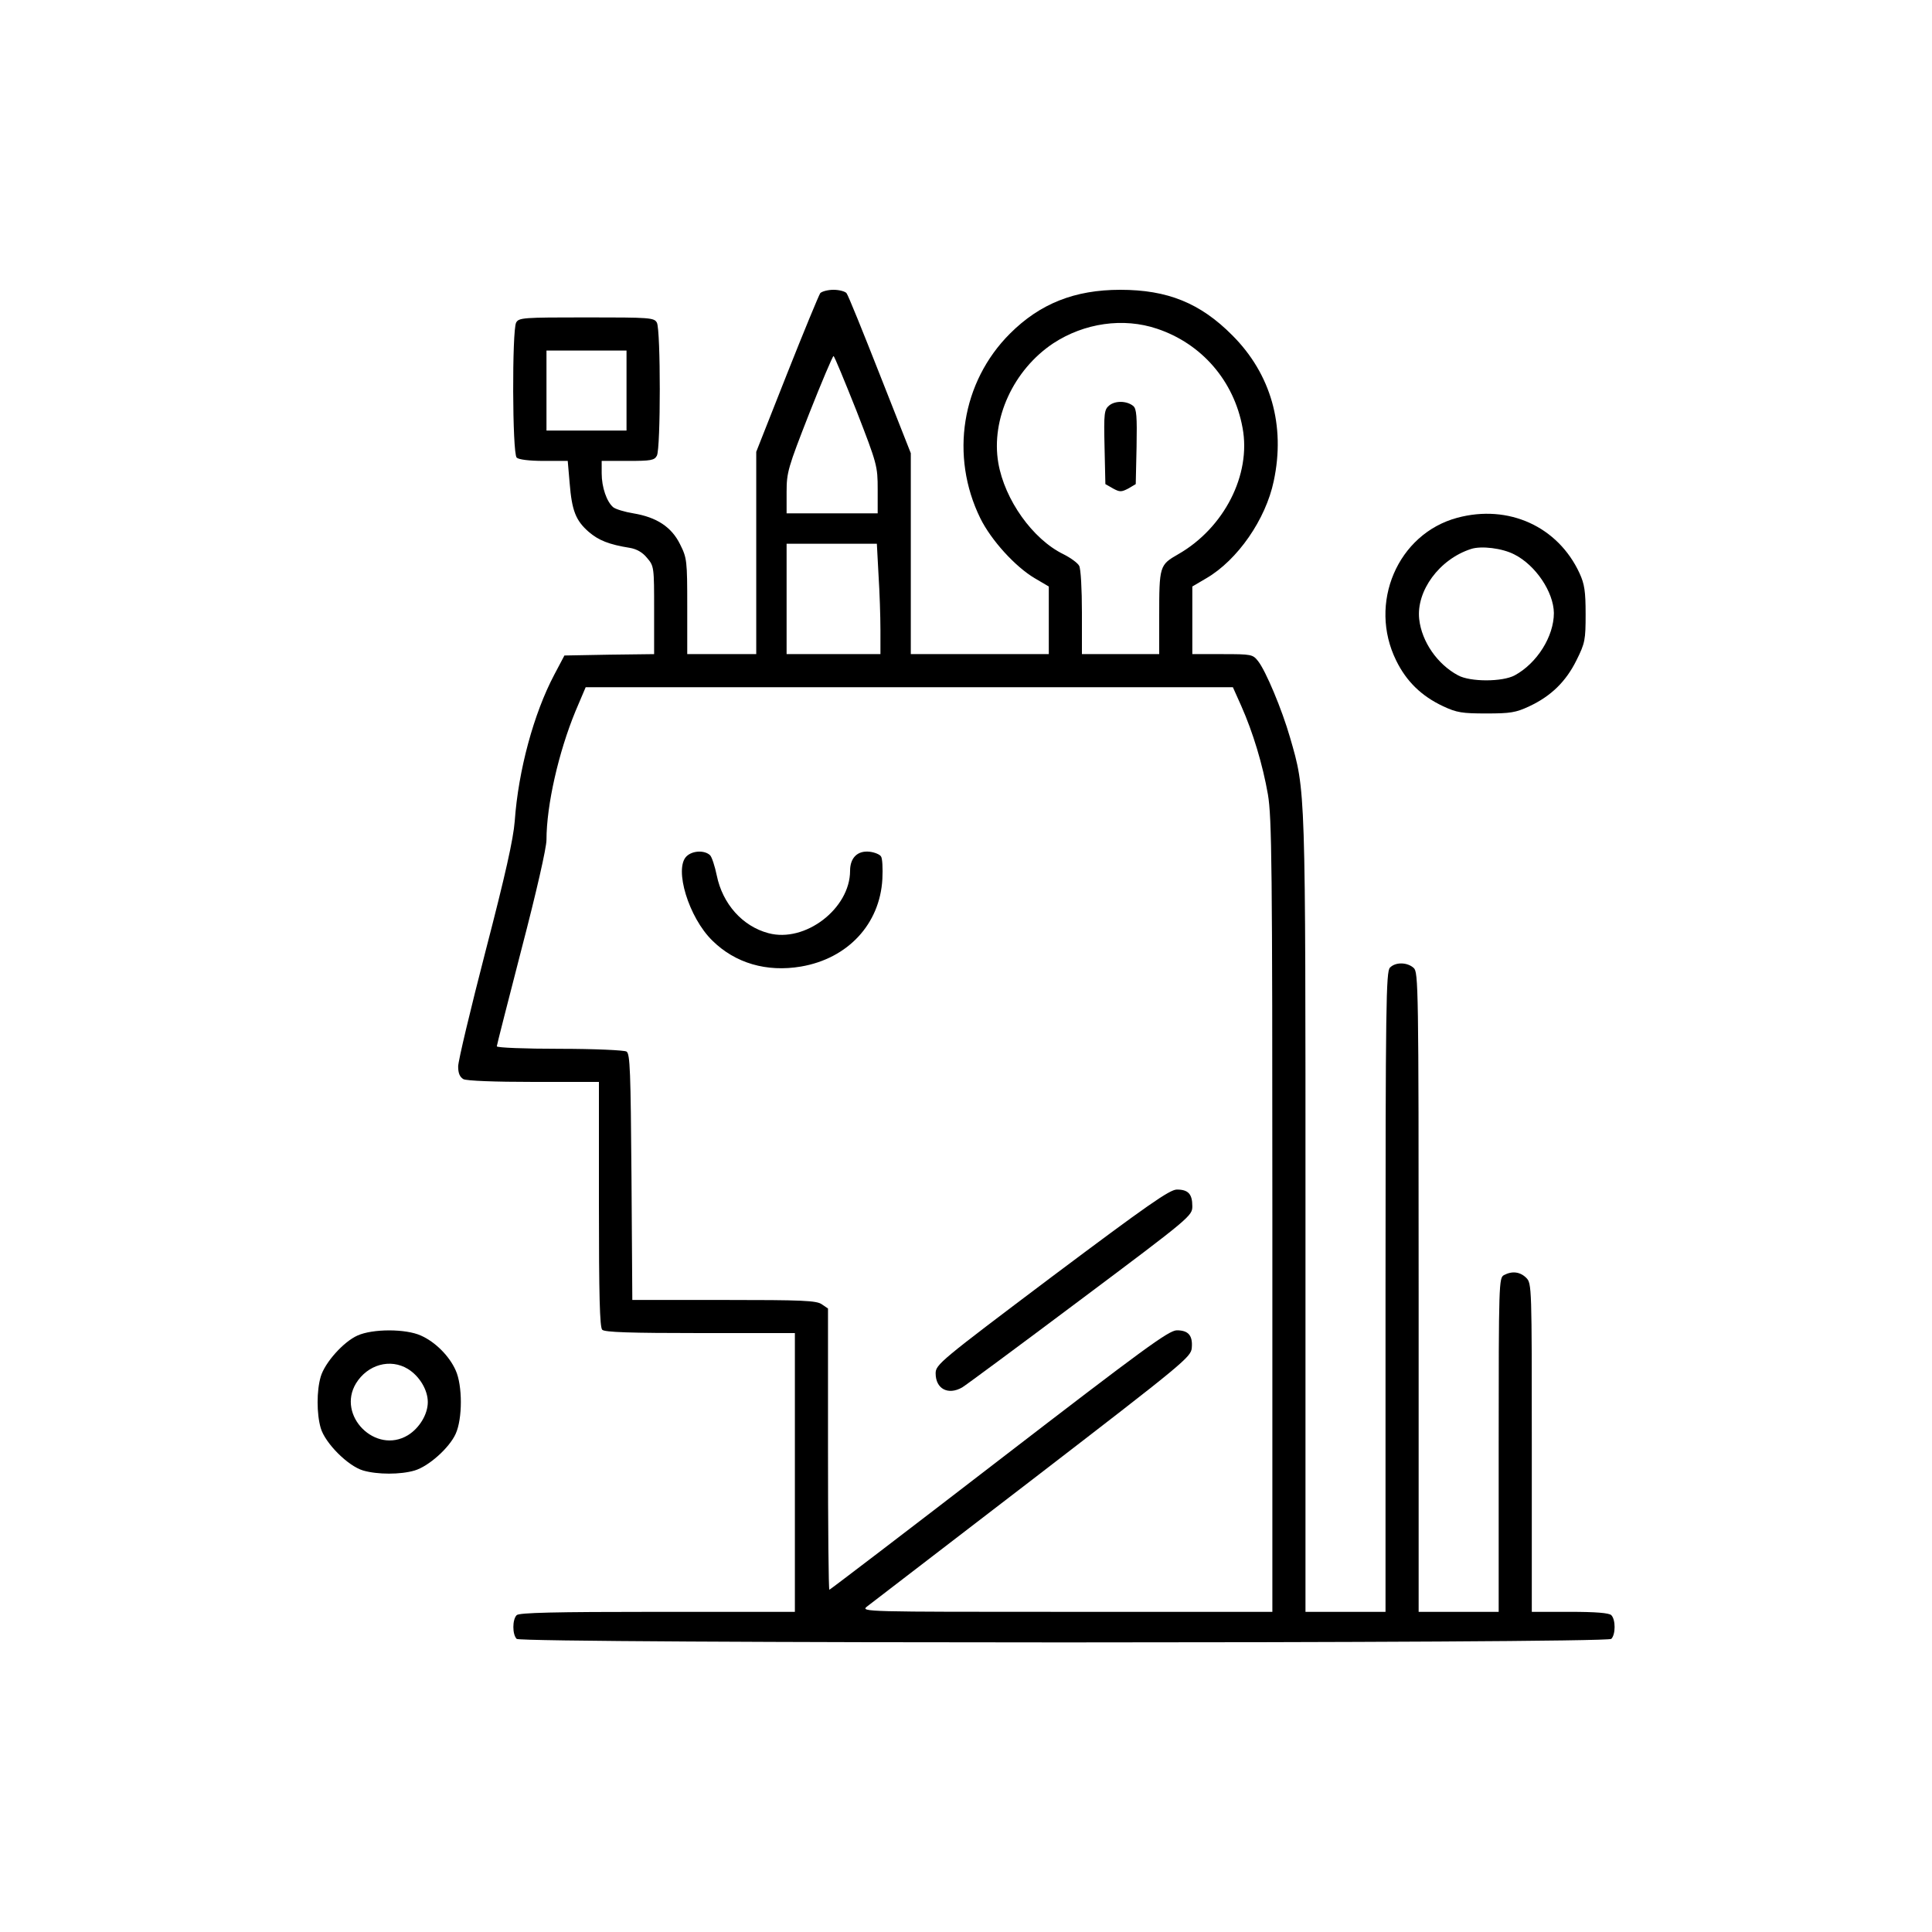
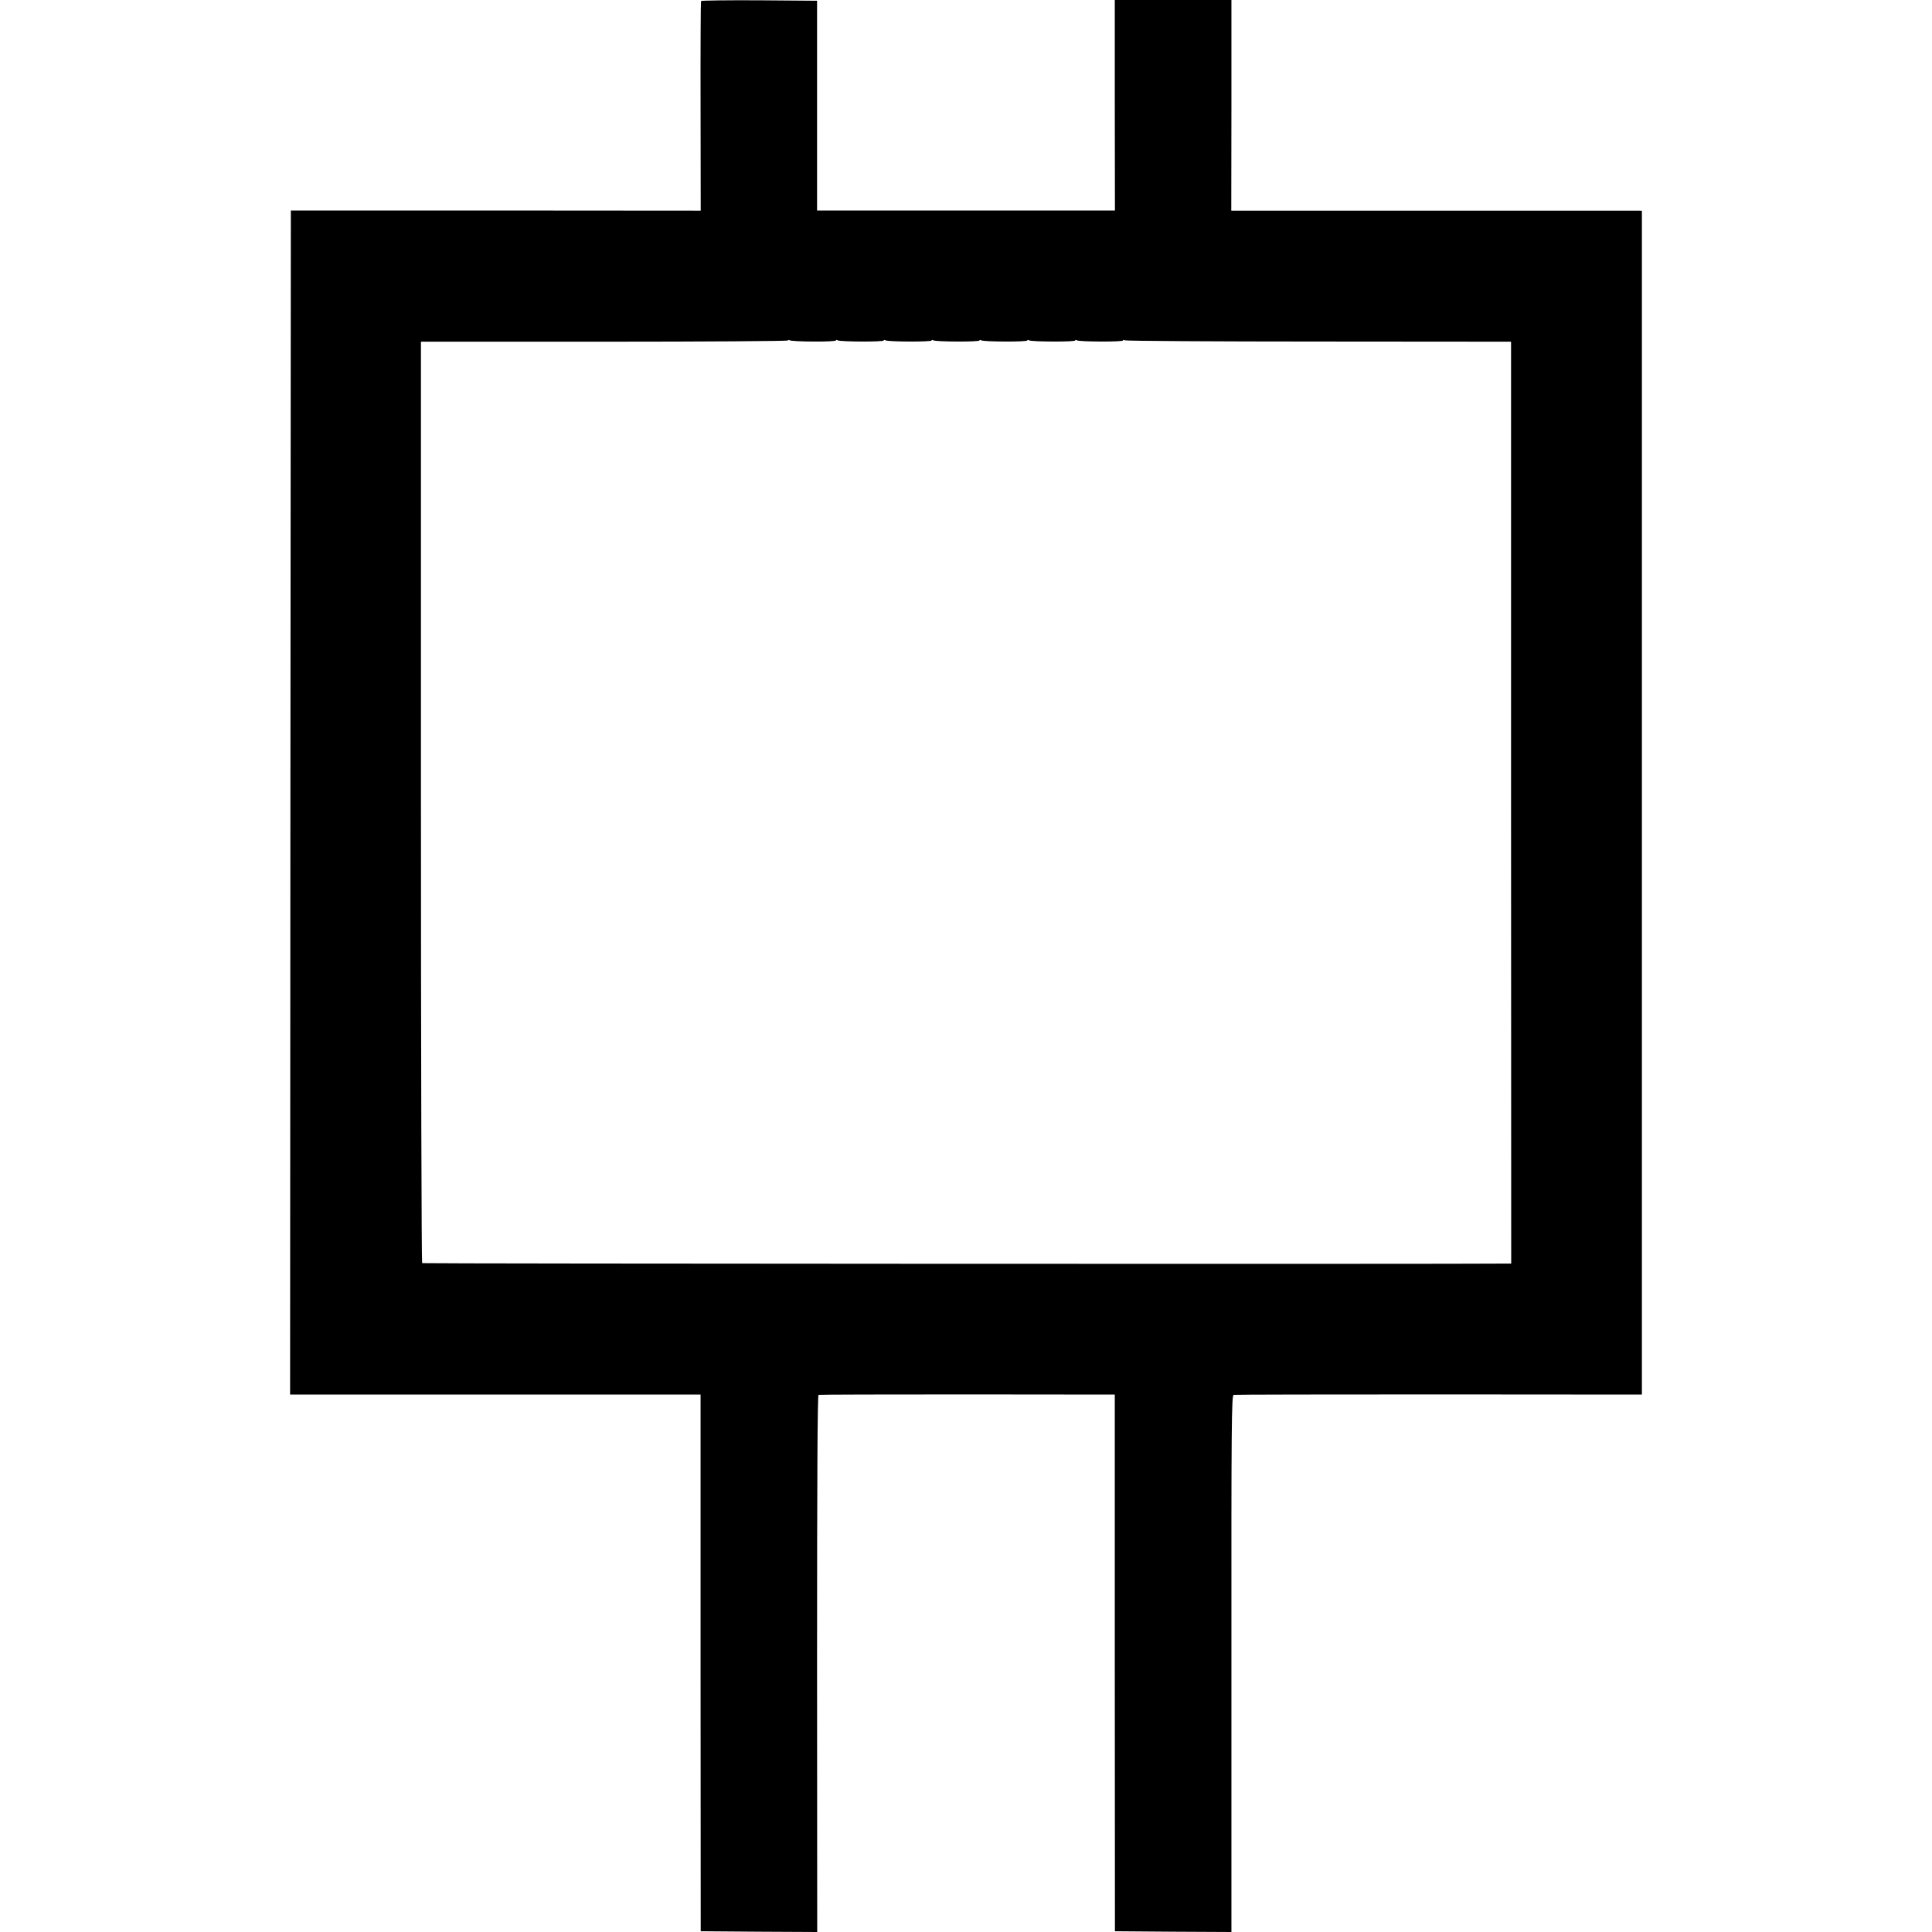
- <svg xmlns="http://www.w3.org/2000/svg" version="1.0" width="700pt" height="700pt" viewBox="0 0 700 700" preserveAspectRatio="xMidYMid meet">
-   <g transform="translate(0,700) scale(0.1,-0.1)" fill="#000000" stroke="none">
-     <path d="M2972 5938 c-5 -7 -60 -140 -121 -294 l-111 -281 0 -367 0 -366 -125 0 -125 0 0 173 c0 166 -1 175 -26 225 -31 63 -85 98 -169 112 -31 5 -64 15 -73 22 -24 20 -42 73 -42 123 l0 45 95 0 c83 0 96 2 105 19 14 26 14 456 0 482 -10 18 -24 19 -255 19 -231 0 -245 -1 -255 -19 -15 -29 -14 -473 2 -489 7 -7 45 -12 99 -12 l86 0 7 -81 c8 -99 22 -135 69 -176 36 -31 74 -46 149 -58 24 -4 46 -16 62 -36 26 -30 26 -34 26 -190 l0 -159 -162 -2 -163 -3 -37 -70 c-74 -140 -130 -346 -143 -530 -5 -65 -34 -195 -106 -472 -54 -209 -99 -397 -99 -417 0 -25 6 -38 19 -46 12 -6 112 -10 255 -10 l236 0 0 -443 c0 -331 3 -446 12 -455 9 -9 102 -12 355 -12 l343 0 0 -505 0 -505 -498 0 c-374 0 -501 -3 -510 -12 -16 -16 -16 -70 0 -86 17 -17 3949 -17 3966 0 16 16 16 70 0 86 -8 8 -56 12 -150 12 l-138 0 0 595 c0 582 0 595 -20 615 -22 22 -51 26 -81 10 -18 -10 -19 -28 -19 -615 l0 -605 -145 0 -145 0 0 1158 c0 1110 -1 1160 -18 1175 -23 21 -66 22 -86 1 -14 -14 -16 -134 -16 -1175 l0 -1159 -145 0 -145 0 0 1436 c0 1562 1 1535 -56 1732 -29 101 -88 242 -116 277 -19 24 -24 25 -129 25 l-109 0 0 123 0 122 51 30 c113 66 215 213 244 352 43 201 -10 388 -150 528 -116 117 -235 165 -406 165 -165 0 -291 -50 -400 -159 -175 -175 -218 -443 -107 -669 39 -79 126 -175 197 -217 l51 -30 0 -122 0 -123 -250 0 -250 0 0 364 0 364 -112 284 c-61 155 -115 289 -121 296 -5 6 -26 12 -47 12 -21 0 -42 -6 -48 -12z m1220 -129 c162 -54 279 -189 310 -359 32 -170 -67 -363 -233 -458 -68 -39 -69 -42 -69 -228 l0 -134 -140 0 -140 0 0 151 c0 83 -4 159 -10 169 -5 10 -31 29 -57 42 -111 54 -213 197 -236 331 -27 159 55 337 199 433 113 74 254 94 376 53z m-1922 -224 l0 -145 -145 0 -145 0 0 145 0 145 145 0 145 0 0 -145z m833 -73 c75 -193 77 -201 77 -285 l0 -87 -165 0 -165 0 0 77 c0 72 5 88 82 285 45 114 85 208 88 208 3 0 40 -90 83 -198z m80 -594 c4 -62 7 -152 7 -200 l0 -88 -170 0 -170 0 0 200 0 200 163 0 164 0 6 -112z m1314 -475 c43 -97 78 -213 97 -322 14 -84 16 -257 16 -1528 l0 -1433 -746 0 c-730 0 -746 0 -723 19 13 10 283 217 599 460 551 424 575 444 578 477 4 45 -12 64 -54 64 -29 0 -119 -66 -644 -470 -336 -259 -613 -470 -615 -470 -3 0 -5 229 -5 509 l0 510 -22 15 c-19 14 -70 16 -355 16 l-332 0 -3 445 c-3 383 -5 447 -18 455 -8 5 -117 10 -242 10 -126 0 -228 4 -228 9 0 4 41 164 90 354 53 203 90 365 90 394 0 126 44 318 105 466 l37 87 1173 0 1172 0 30 -67z" />
-     <path d="M4019 5531 c-18 -15 -20 -27 -17 -151 l3 -134 28 -16 c24 -13 30 -13 55 0 l27 16 3 135 c2 110 0 138 -12 148 -23 19 -65 20 -87 2z" />
-     <path d="M2487 3897 c-45 -45 8 -221 94 -305 83 -82 197 -115 321 -94 170 29 286 154 295 317 2 39 0 76 -5 82 -4 7 -23 15 -41 17 -44 5 -71 -22 -71 -69 0 -137 -163 -262 -296 -226 -94 25 -166 106 -187 209 -7 34 -18 67 -24 73 -19 19 -64 18 -86 -4z" />
-     <path d="M3811 2374 c-405 -305 -421 -318 -421 -350 0 -56 45 -80 96 -51 12 7 204 149 428 317 402 301 406 305 406 340 0 44 -15 60 -56 60 -26 0 -106 -56 -453 -316z" />
-     <path d="M5280 5124 c-216 -58 -324 -310 -221 -518 37 -75 91 -128 170 -165 49 -23 69 -26 156 -26 87 0 107 3 156 26 79 37 133 90 171 167 31 62 33 74 33 167 0 82 -4 109 -22 148 -78 169 -257 251 -443 201z m207 -133 c77 -39 142 -136 143 -212 0 -85 -61 -182 -142 -226 -45 -24 -161 -24 -205 0 -75 40 -132 122 -141 204 -11 102 73 217 188 254 37 12 113 3 157 -20z" />
-     <path d="M1295 2161 c-51 -23 -118 -98 -133 -149 -15 -51 -15 -134 0 -186 16 -55 99 -138 154 -154 52 -15 135 -15 186 0 51 15 126 82 149 133 25 55 25 175 0 230 -23 52 -74 103 -126 126 -55 25 -175 25 -230 0z m183 -121 c42 -26 72 -76 72 -120 0 -44 -30 -94 -72 -120 -117 -71 -259 71 -188 188 42 68 124 91 188 52z" />
+ <svg xmlns="http://www.w3.org/2000/svg" version="1.0" width="1292pt" height="1292pt" viewBox="0 0 1292 1292" preserveAspectRatio="xMidYMid meet">
+   <g transform="translate(0,1292) scale(0.1,-0.1)" fill="#000000" stroke="none">
+     <path d="M4688 12913 c-2 -5 -4 -322 -3 -705 l1 -697 -1371 1 -1370 0 -3 -3959 -2 -3959 1372 0 1373 0 0 -1794 1 -1795 389 -3 390 -2 -1 1794 c0 1274 3 1796 10 1798 6 2 454 3 996 3 l985 -1 0 -1794 1 -1795 389 -3 390 -2 0 1794 c-1 1608 1 1795 15 1798 8 2 626 3 1373 3 l1357 -1 0 3958 0 3958 -22 1 c-13 0 -631 0 -1373 0 l-1351 0 1 705 0 704 -390 0 -390 0 0 -704 1 -704 -996 0 -996 0 0 701 0 702 -386 3 c-213 1 -388 -1 -390 -5z m754 -2277 c81 -1 148 3 148 7 0 5 5 5 12 1 16 -10 308 -11 308 -1 0 5 5 5 12 1 16 -10 308 -11 308 -1 0 5 5 5 12 1 16 -10 308 -11 308 -1 0 5 5 5 12 1 16 -10 308 -11 308 -1 0 5 5 5 12 1 16 -10 308 -11 308 -1 0 5 5 5 12 1 16 -10 308 -11 308 -1 0 5 5 5 12 1 7 -4 591 -8 1298 -8 l1285 -1 0 -3082 1 -3083 -36 0 c-257 -4 -7241 -1 -7247 3 -4 3 -8 1390 -8 3084 l0 3078 1228 0 c675 0 1227 4 1227 8 0 5 5 5 12 1 7 -4 79 -8 160 -8z" />
  </g>
</svg>
